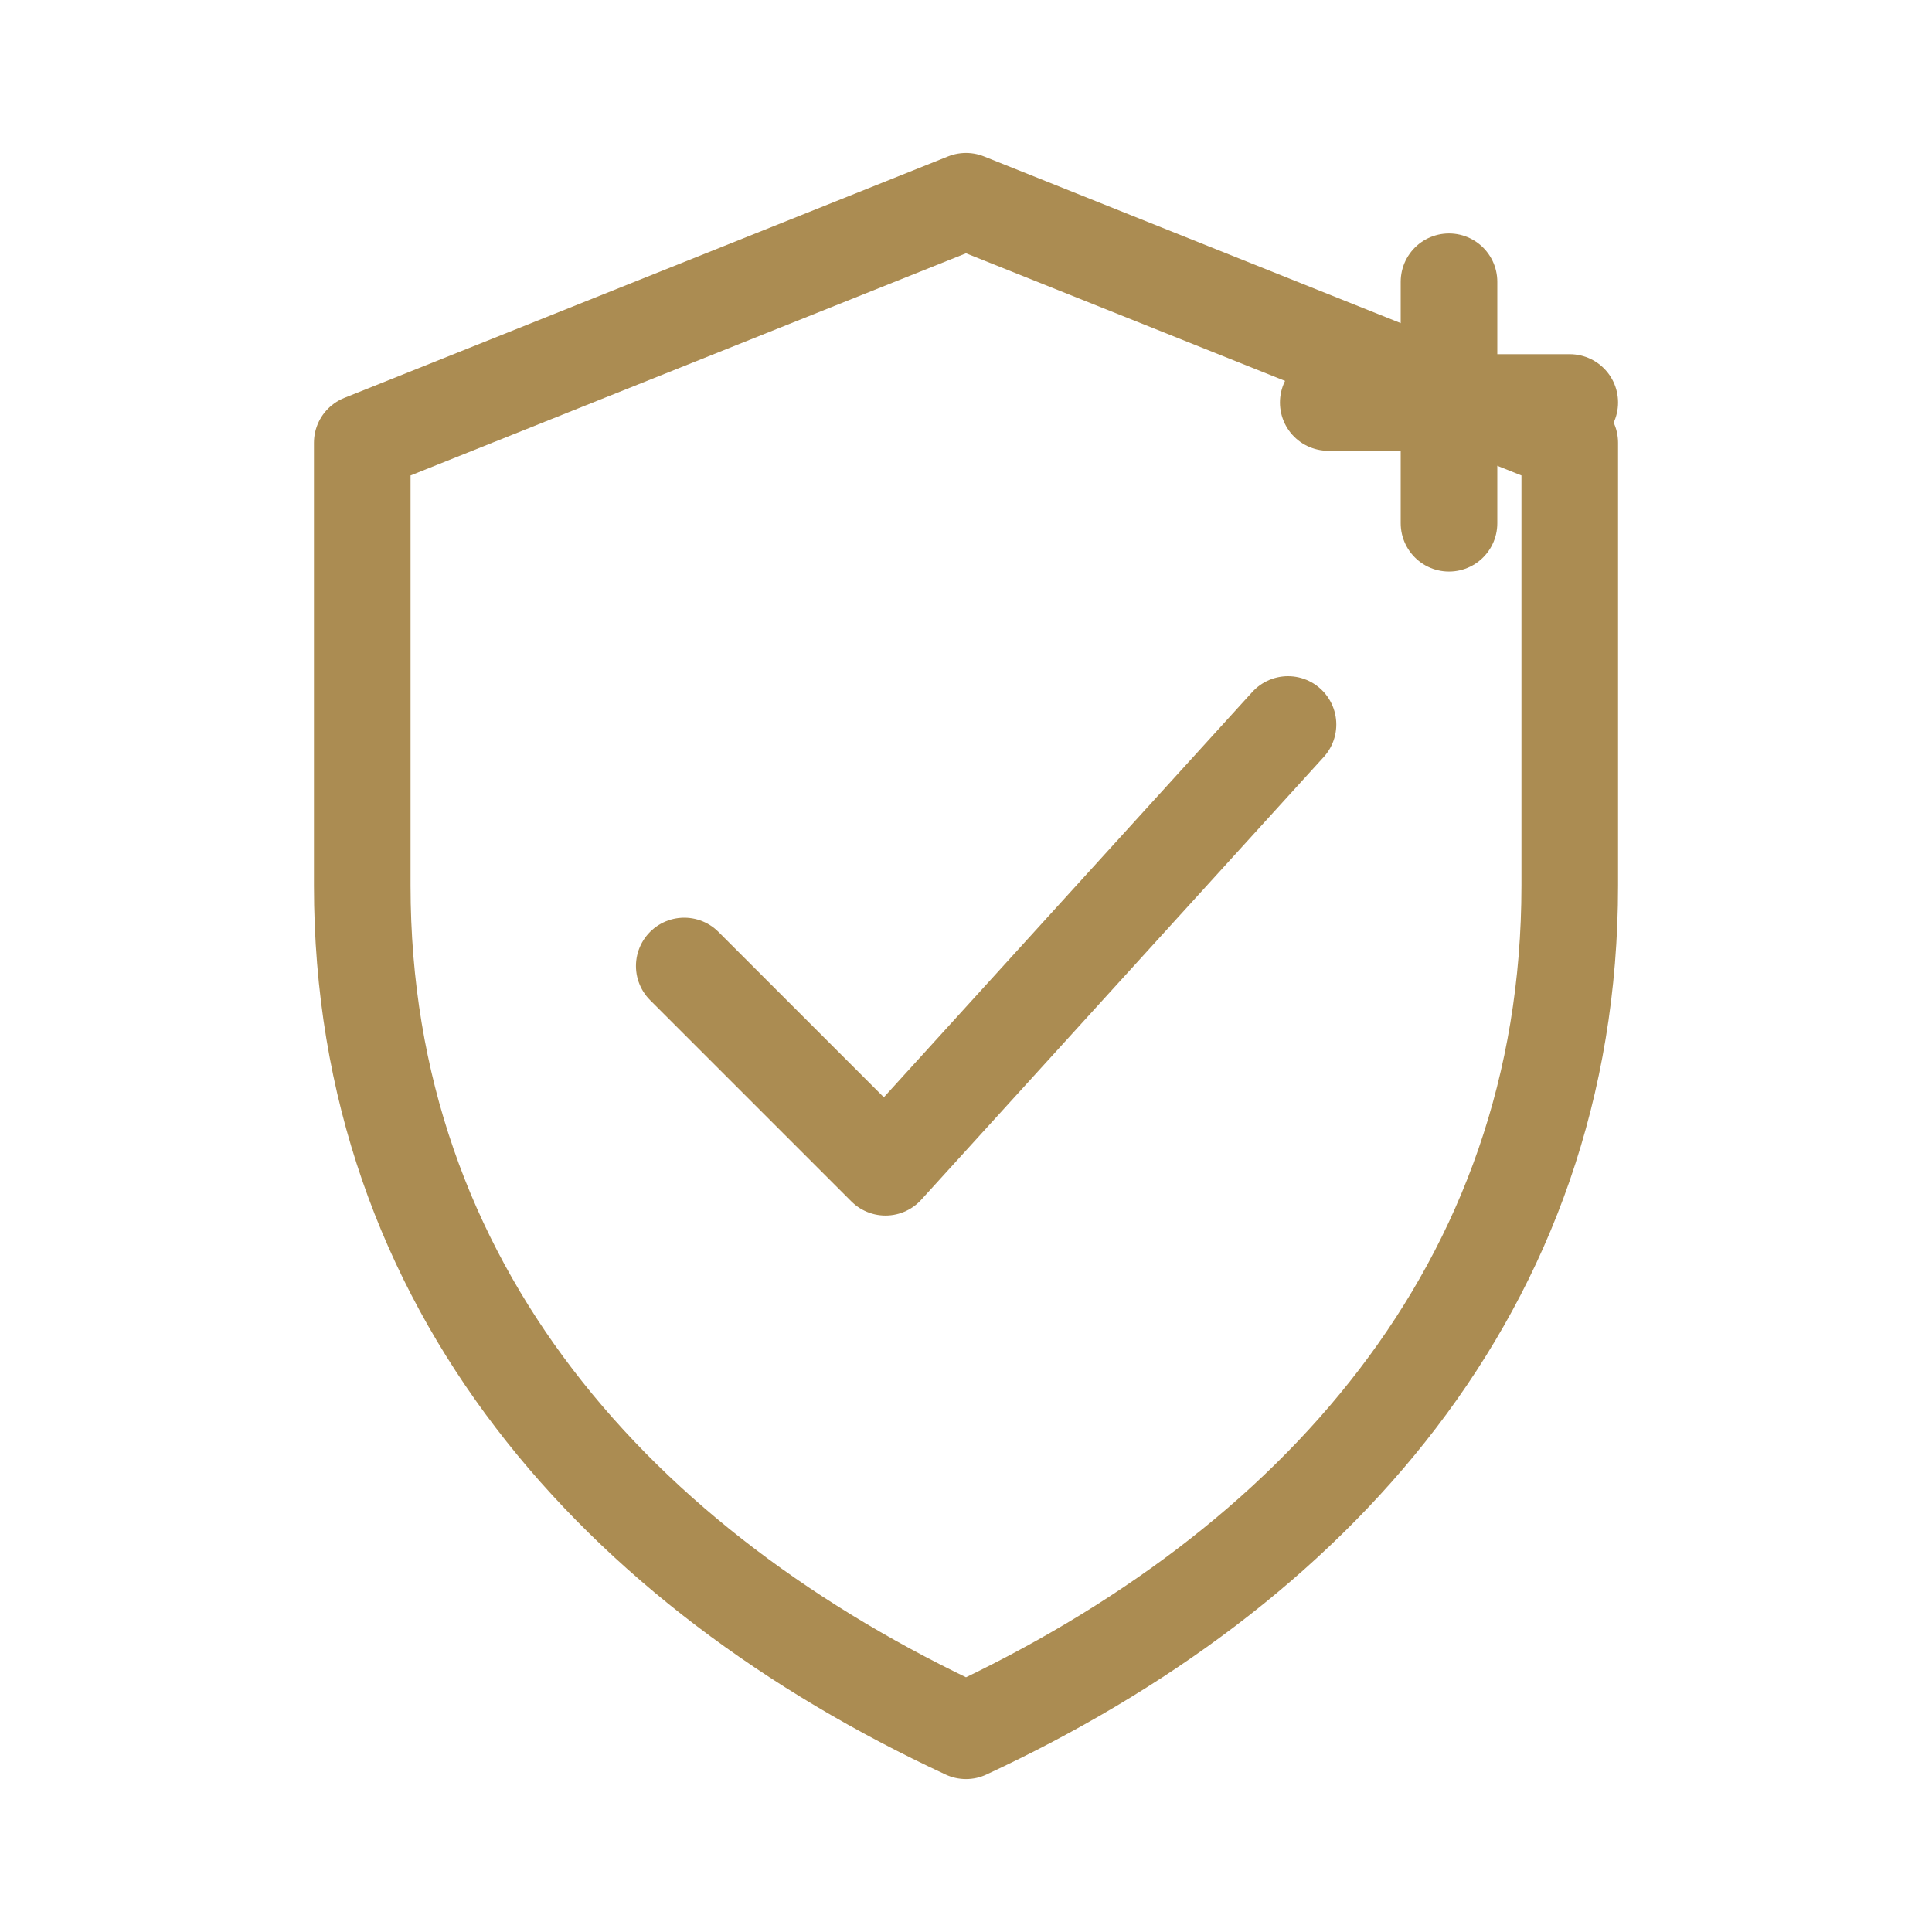
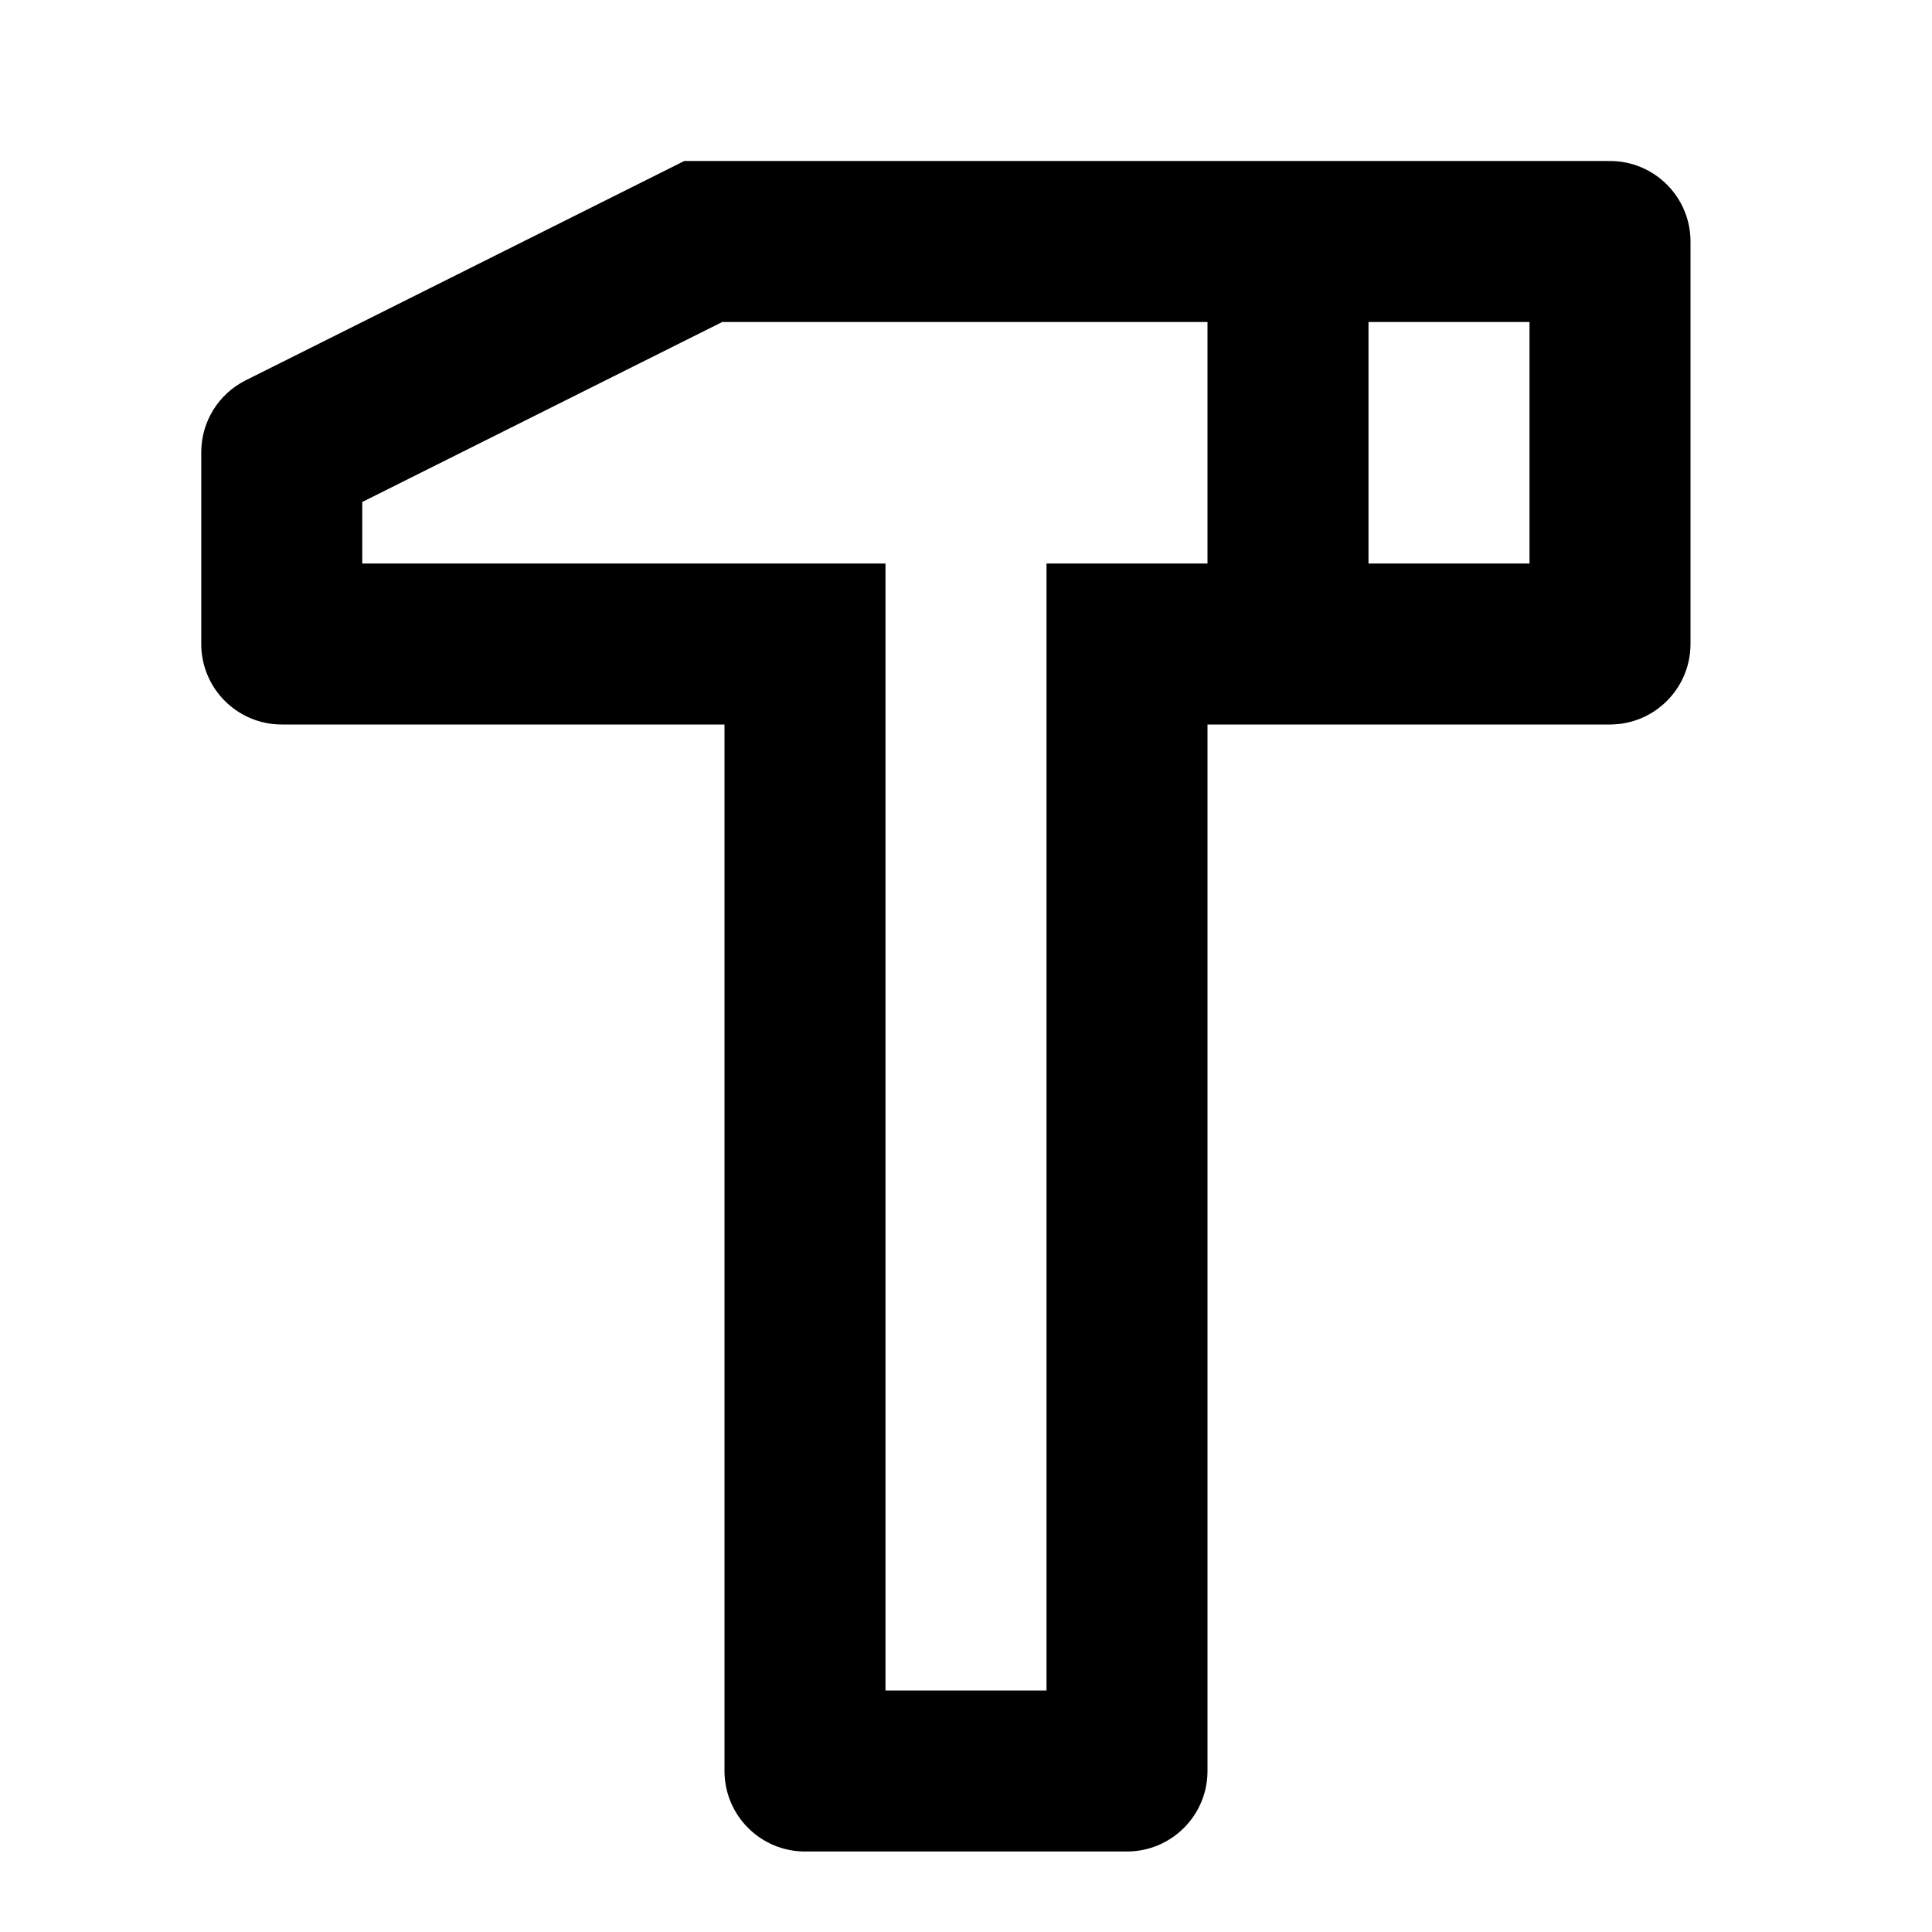
- <svg xmlns="http://www.w3.org/2000/svg" viewBox="0 0 48 48" fill="none" stroke="#ab8c52" stroke-width="2.4" stroke-linecap="round" stroke-linejoin="round">
-   <path d="M24 5 39 11v11c0 10-6.4 17-15 21-8.6-4-15-11-15-21V11l15-6Z" />
-   <path d="m17 24 5 5 10-11M36 7v6M33 10h6" />
+ <svg xmlns="http://www.w3.org/2000/svg" viewBox="0 0 24 24" fill="currentColor">
+   <path d="M20 2C20.552 2 21 2.448 21 3V8C21 8.552 20.552 9 20 9H15V22C15 22.552 14.552 23 14 23H10C9.448 23 9 22.552 9 22V9H3.5C2.948 9 2.5 8.552 2.5 8V5.618C2.5 5.239 2.714 4.893 3.053 4.724L8.5 2H20ZM15 4H8.972L4.5 6.236V7H11V21H13V7H15V4ZM19 4H17V7H19V4Z" />
</svg>
